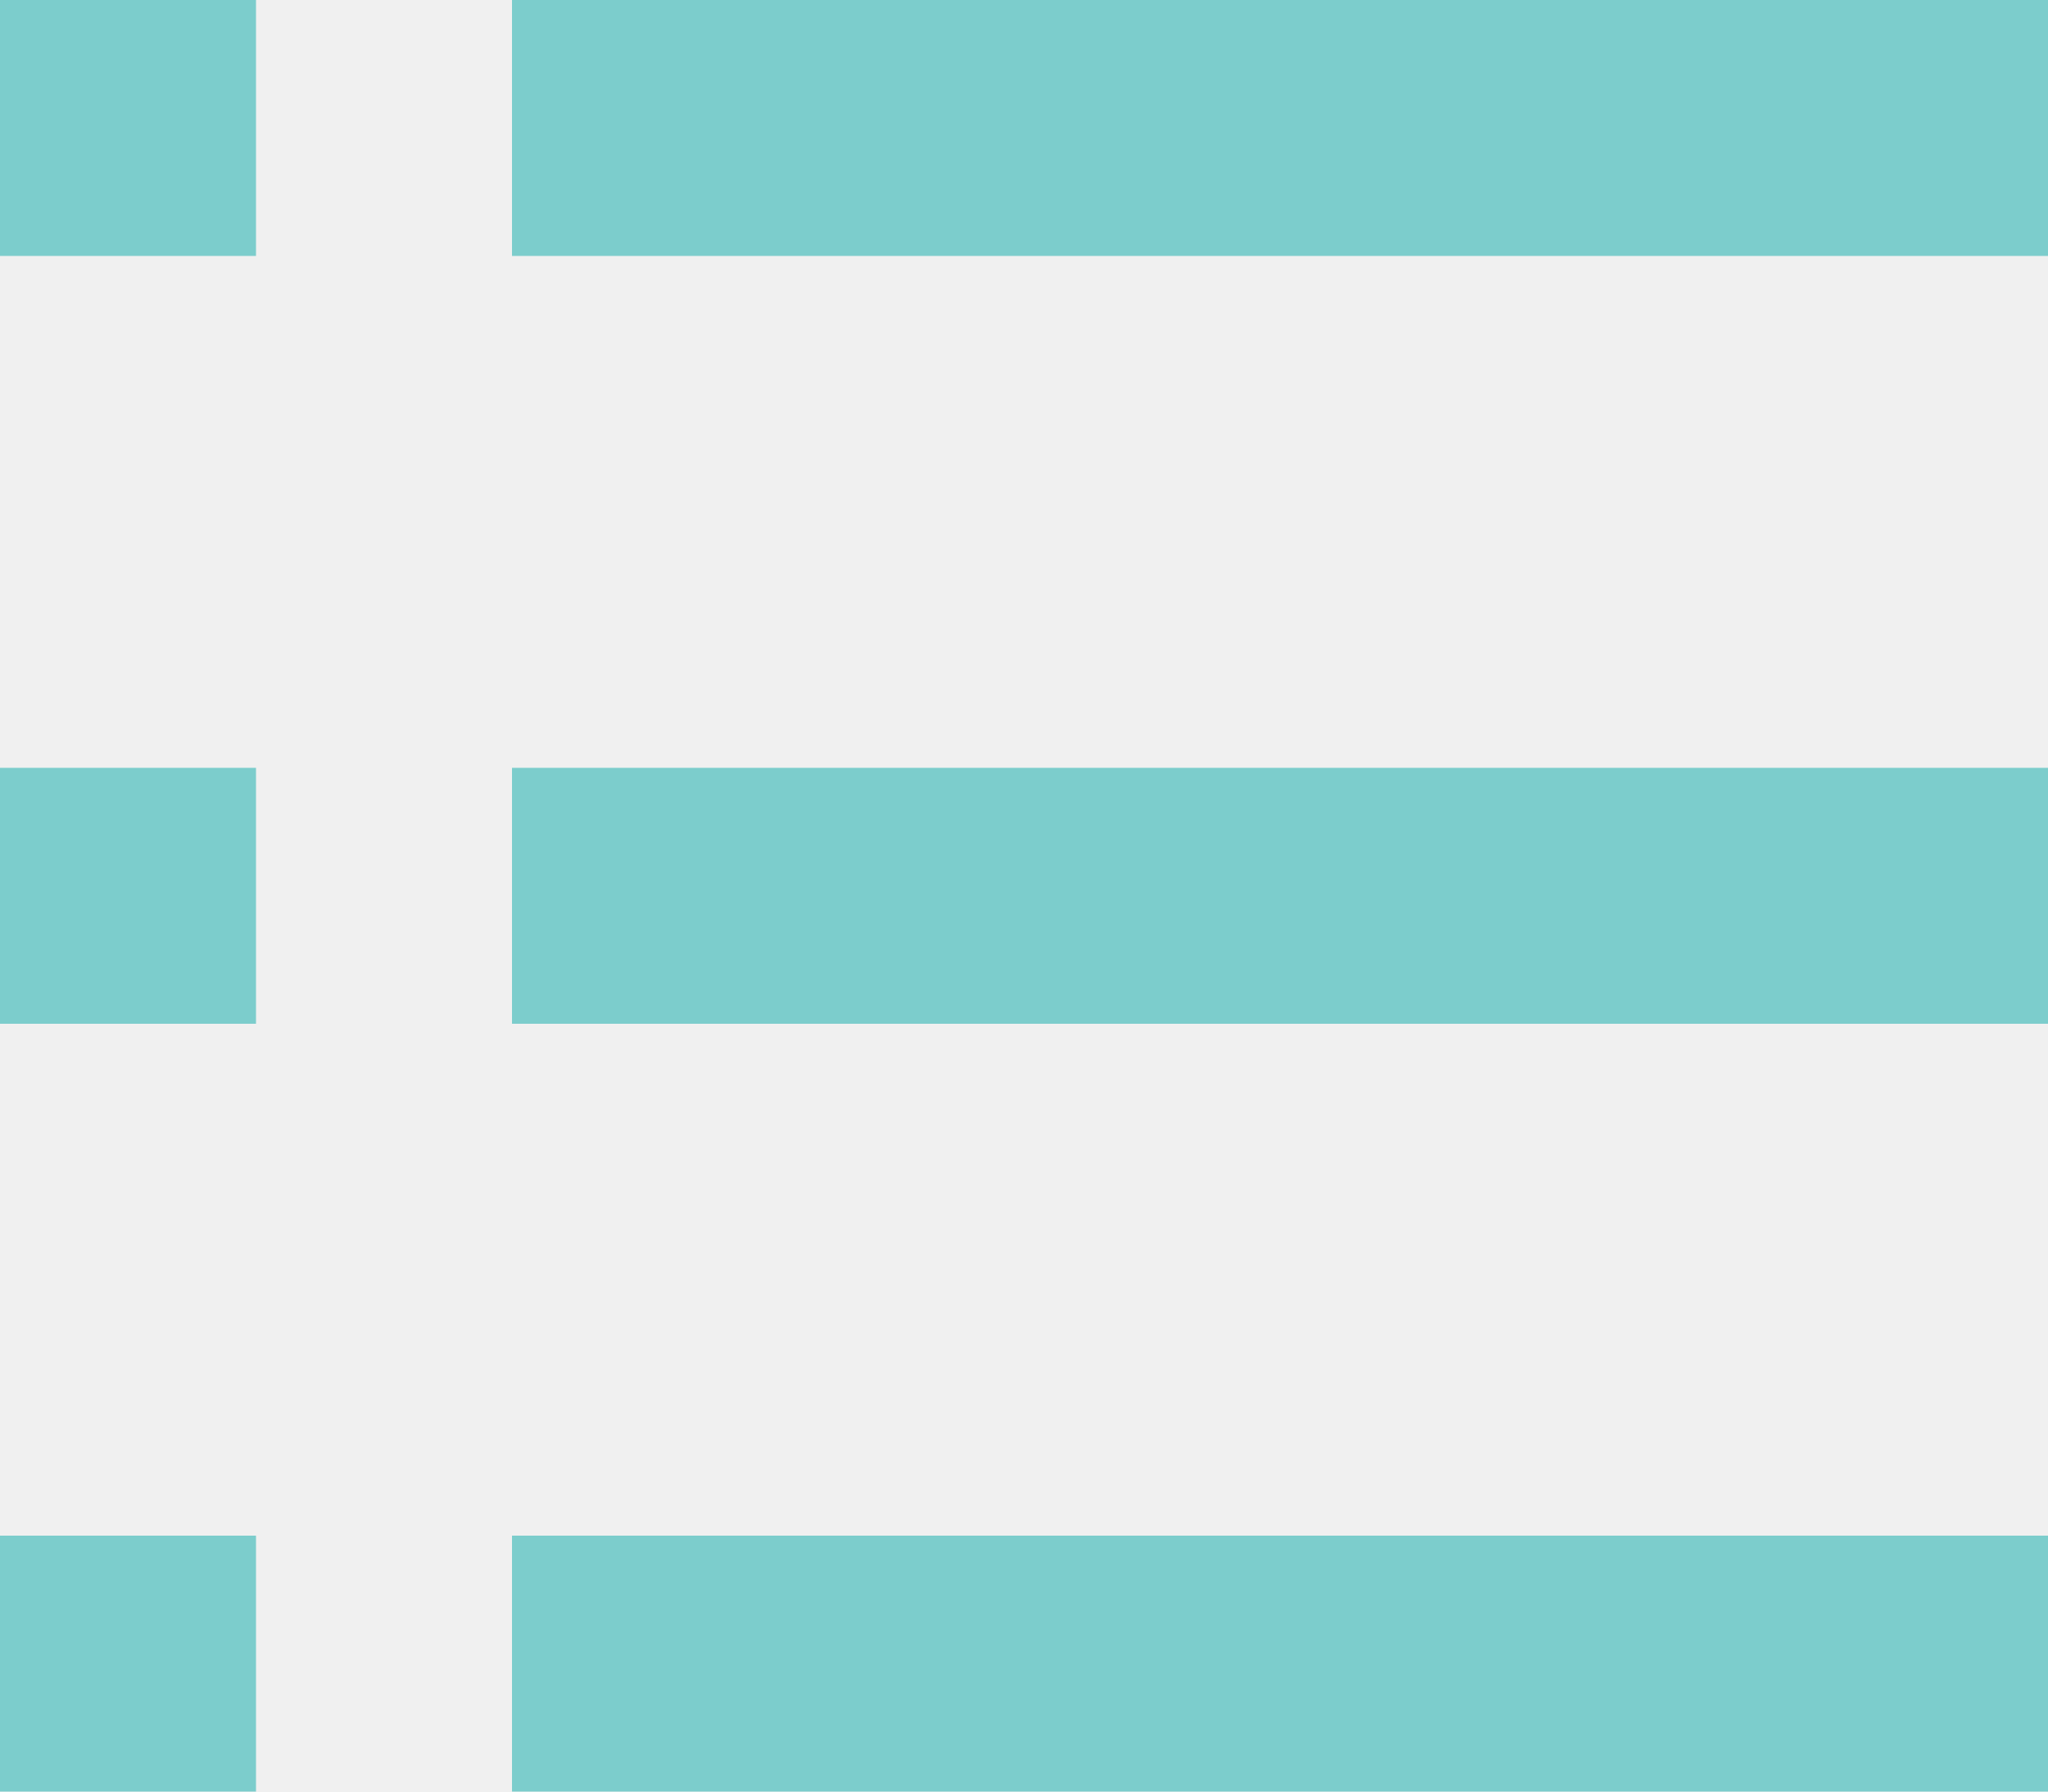
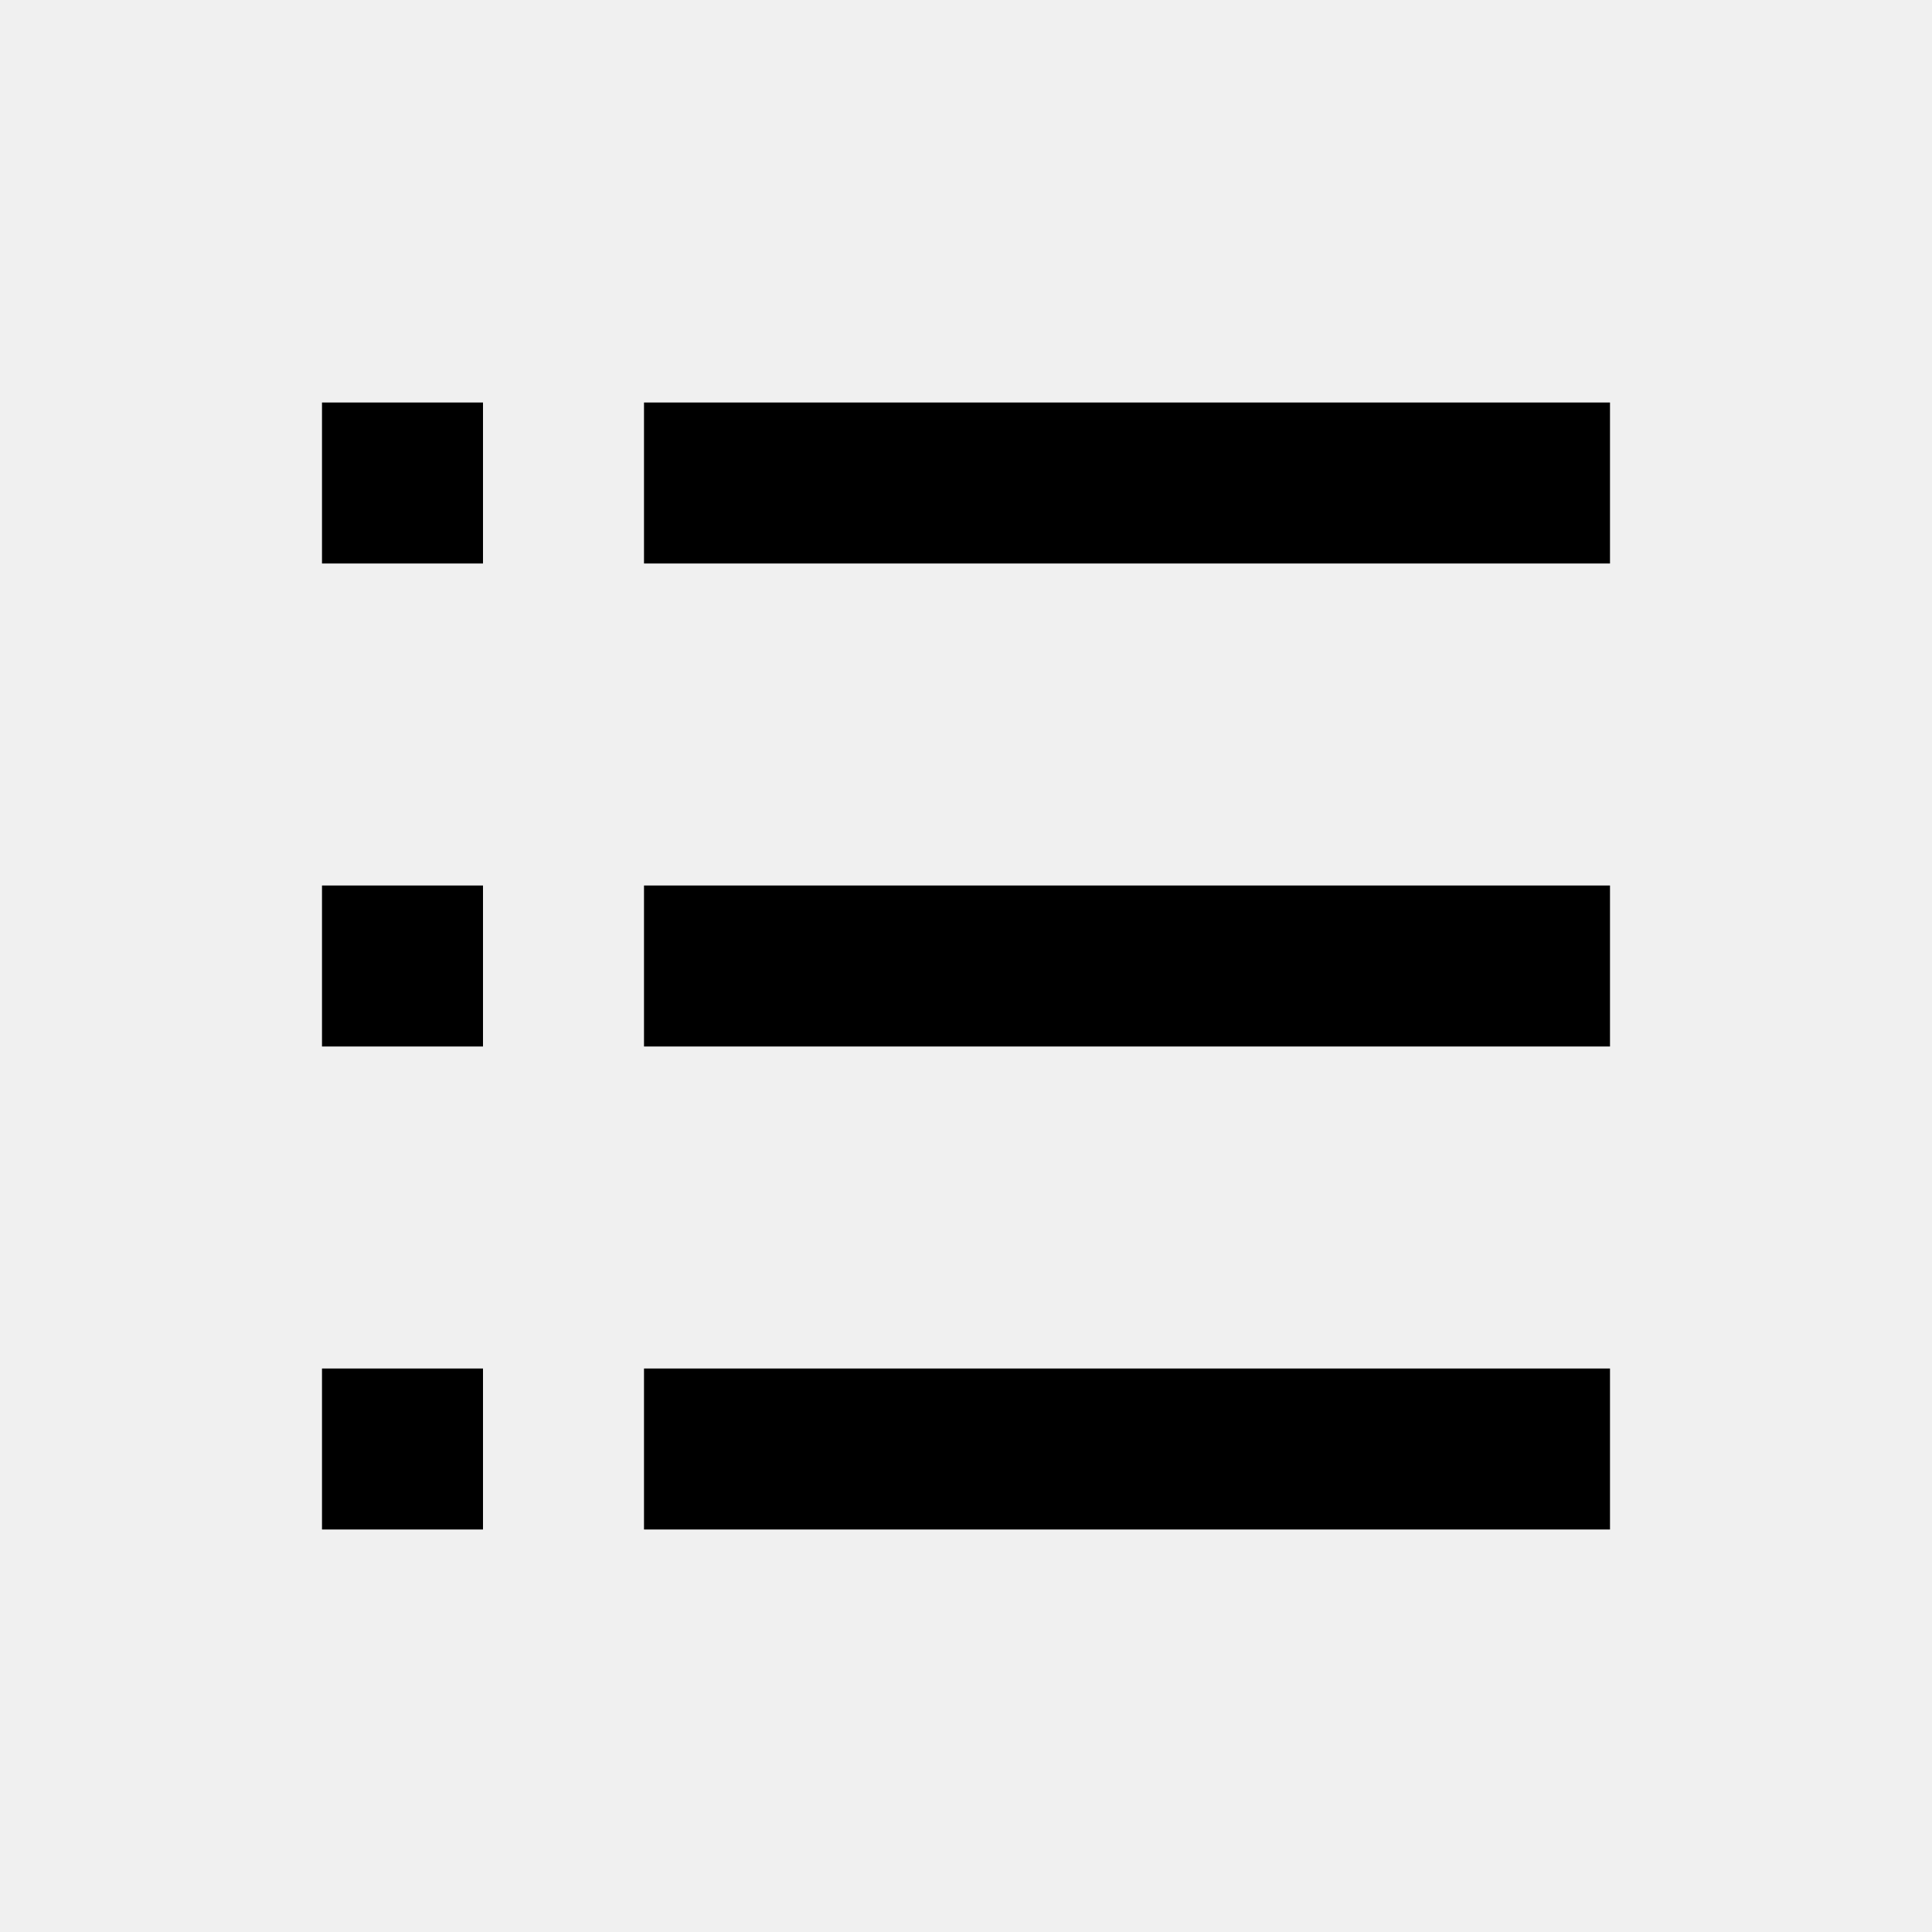
- <svg xmlns="http://www.w3.org/2000/svg" xmlns:xlink="http://www.w3.org/1999/xlink" width="16px" height="14px" viewBox="0 0 16 14" version="1.1">
+ <svg xmlns="http://www.w3.org/2000/svg" xmlns:xlink="http://www.w3.org/1999/xlink" width="24px" height="24px" viewBox="0 0 24 24" version="1.1">
  <defs>
    <rect id="path-1" x="0" y="0" width="24" height="24" />
  </defs>
-   <g id="Search" stroke="none" stroke-width="1" fill="none" fill-rule="evenodd">
-     <g id="Map-Search---1440px" transform="translate(-101, -134)">
-       <g id="Filters" transform="translate(24, 97)">
-         <g id="Button-List" transform="translate(57, 24)">
-           <g id="Group-11" transform="translate(16, 8)">
-             <g id="Icon/24/List">
-               <g id="Icon/menu" fill-rule="evenodd">
-                 <mask id="mask-2" fill="white">
-                   <use xlink:href="#path-1" />
-                 </mask>
-                 <use id="Mask" fill-opacity="0" fill="#FFFFFF" xlink:href="#path-1" />
-               </g>
-               <rect id="Rectangle-2" stroke="#7CCDCC" x="8.5" y="5.5" width="11" height="1" />
-               <rect id="Rectangle-2-Copy-3" stroke="#7CCDCC" x="4.5" y="5.5" width="1" height="1" />
-               <rect id="Rectangle-2-Copy" stroke="#7CCDCC" x="8.5" y="17.5" width="11" height="1" />
-               <rect id="Rectangle-2-Copy-4" stroke="#7CCDCC" x="4.5" y="17.5" width="1" height="1" />
-               <rect id="Rectangle-2-Copy-2" stroke="#7CCDCC" x="8.5" y="11.5" width="11" height="1" />
-               <rect id="Rectangle-2-Copy-5" stroke="#7CCDCC" x="4.5" y="11.5" width="1" height="1" />
-             </g>
-           </g>
-         </g>
-       </g>
+   <g id="Icon/24/List" stroke="none" stroke-width="1" fill="none" fill-rule="evenodd">
+     <g id="Icon/menu">
+       <mask id="mask-2" fill="white">
+         <use xlink:href="#path-1" />
+       </mask>
+       <use id="Mask" fill-opacity="0" fill="#FFFFFF" xlink:href="#path-1" />
    </g>
+     <rect id="Rectangle-2" stroke="currentcolor" x="8.5" y="5.5" width="11" height="1" />
+     <rect id="Rectangle-2-Copy-3" stroke="currentcolor" x="4.5" y="5.5" width="1" height="1" />
+     <rect id="Rectangle-2-Copy" stroke="currentcolor" x="8.5" y="17.5" width="11" height="1" />
+     <rect id="Rectangle-2-Copy-4" stroke="currentcolor" x="4.5" y="17.5" width="1" height="1" />
+     <rect id="Rectangle-2-Copy-2" stroke="currentcolor" x="8.5" y="11.5" width="11" height="1" />
+     <rect id="Rectangle-2-Copy-5" stroke="currentcolor" x="4.5" y="11.5" width="1" height="1" />
  </g>
</svg>
